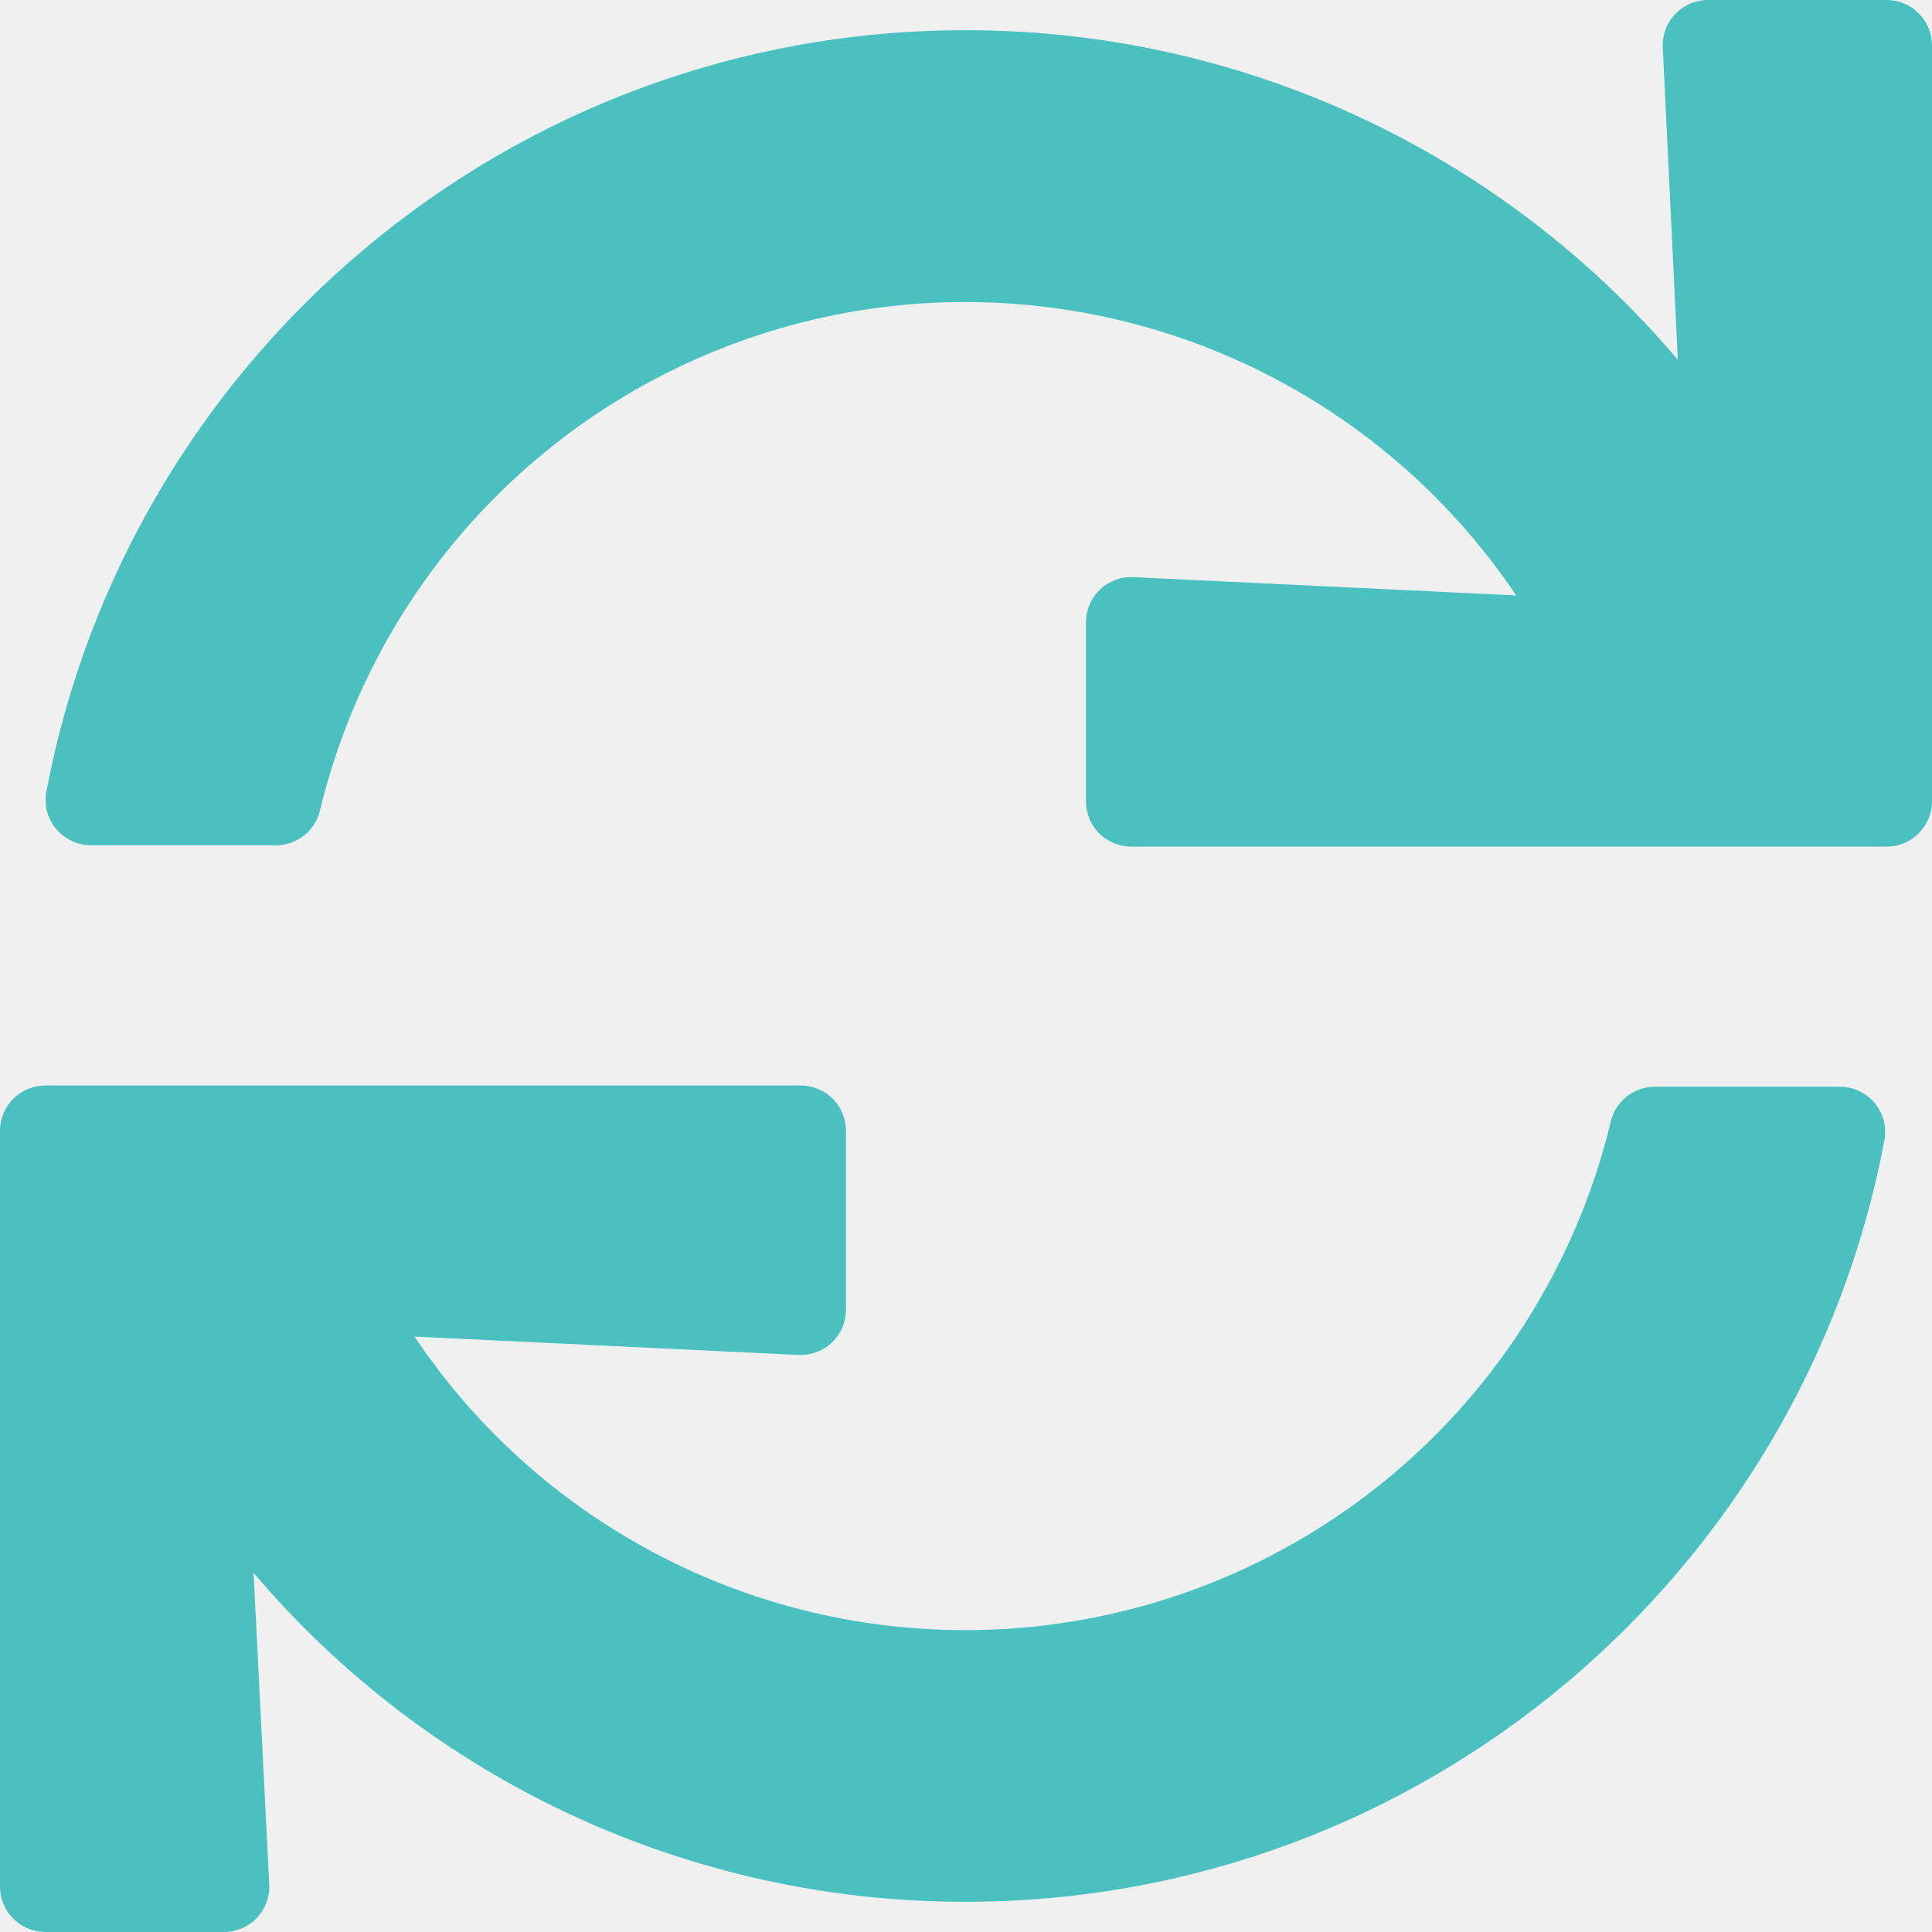
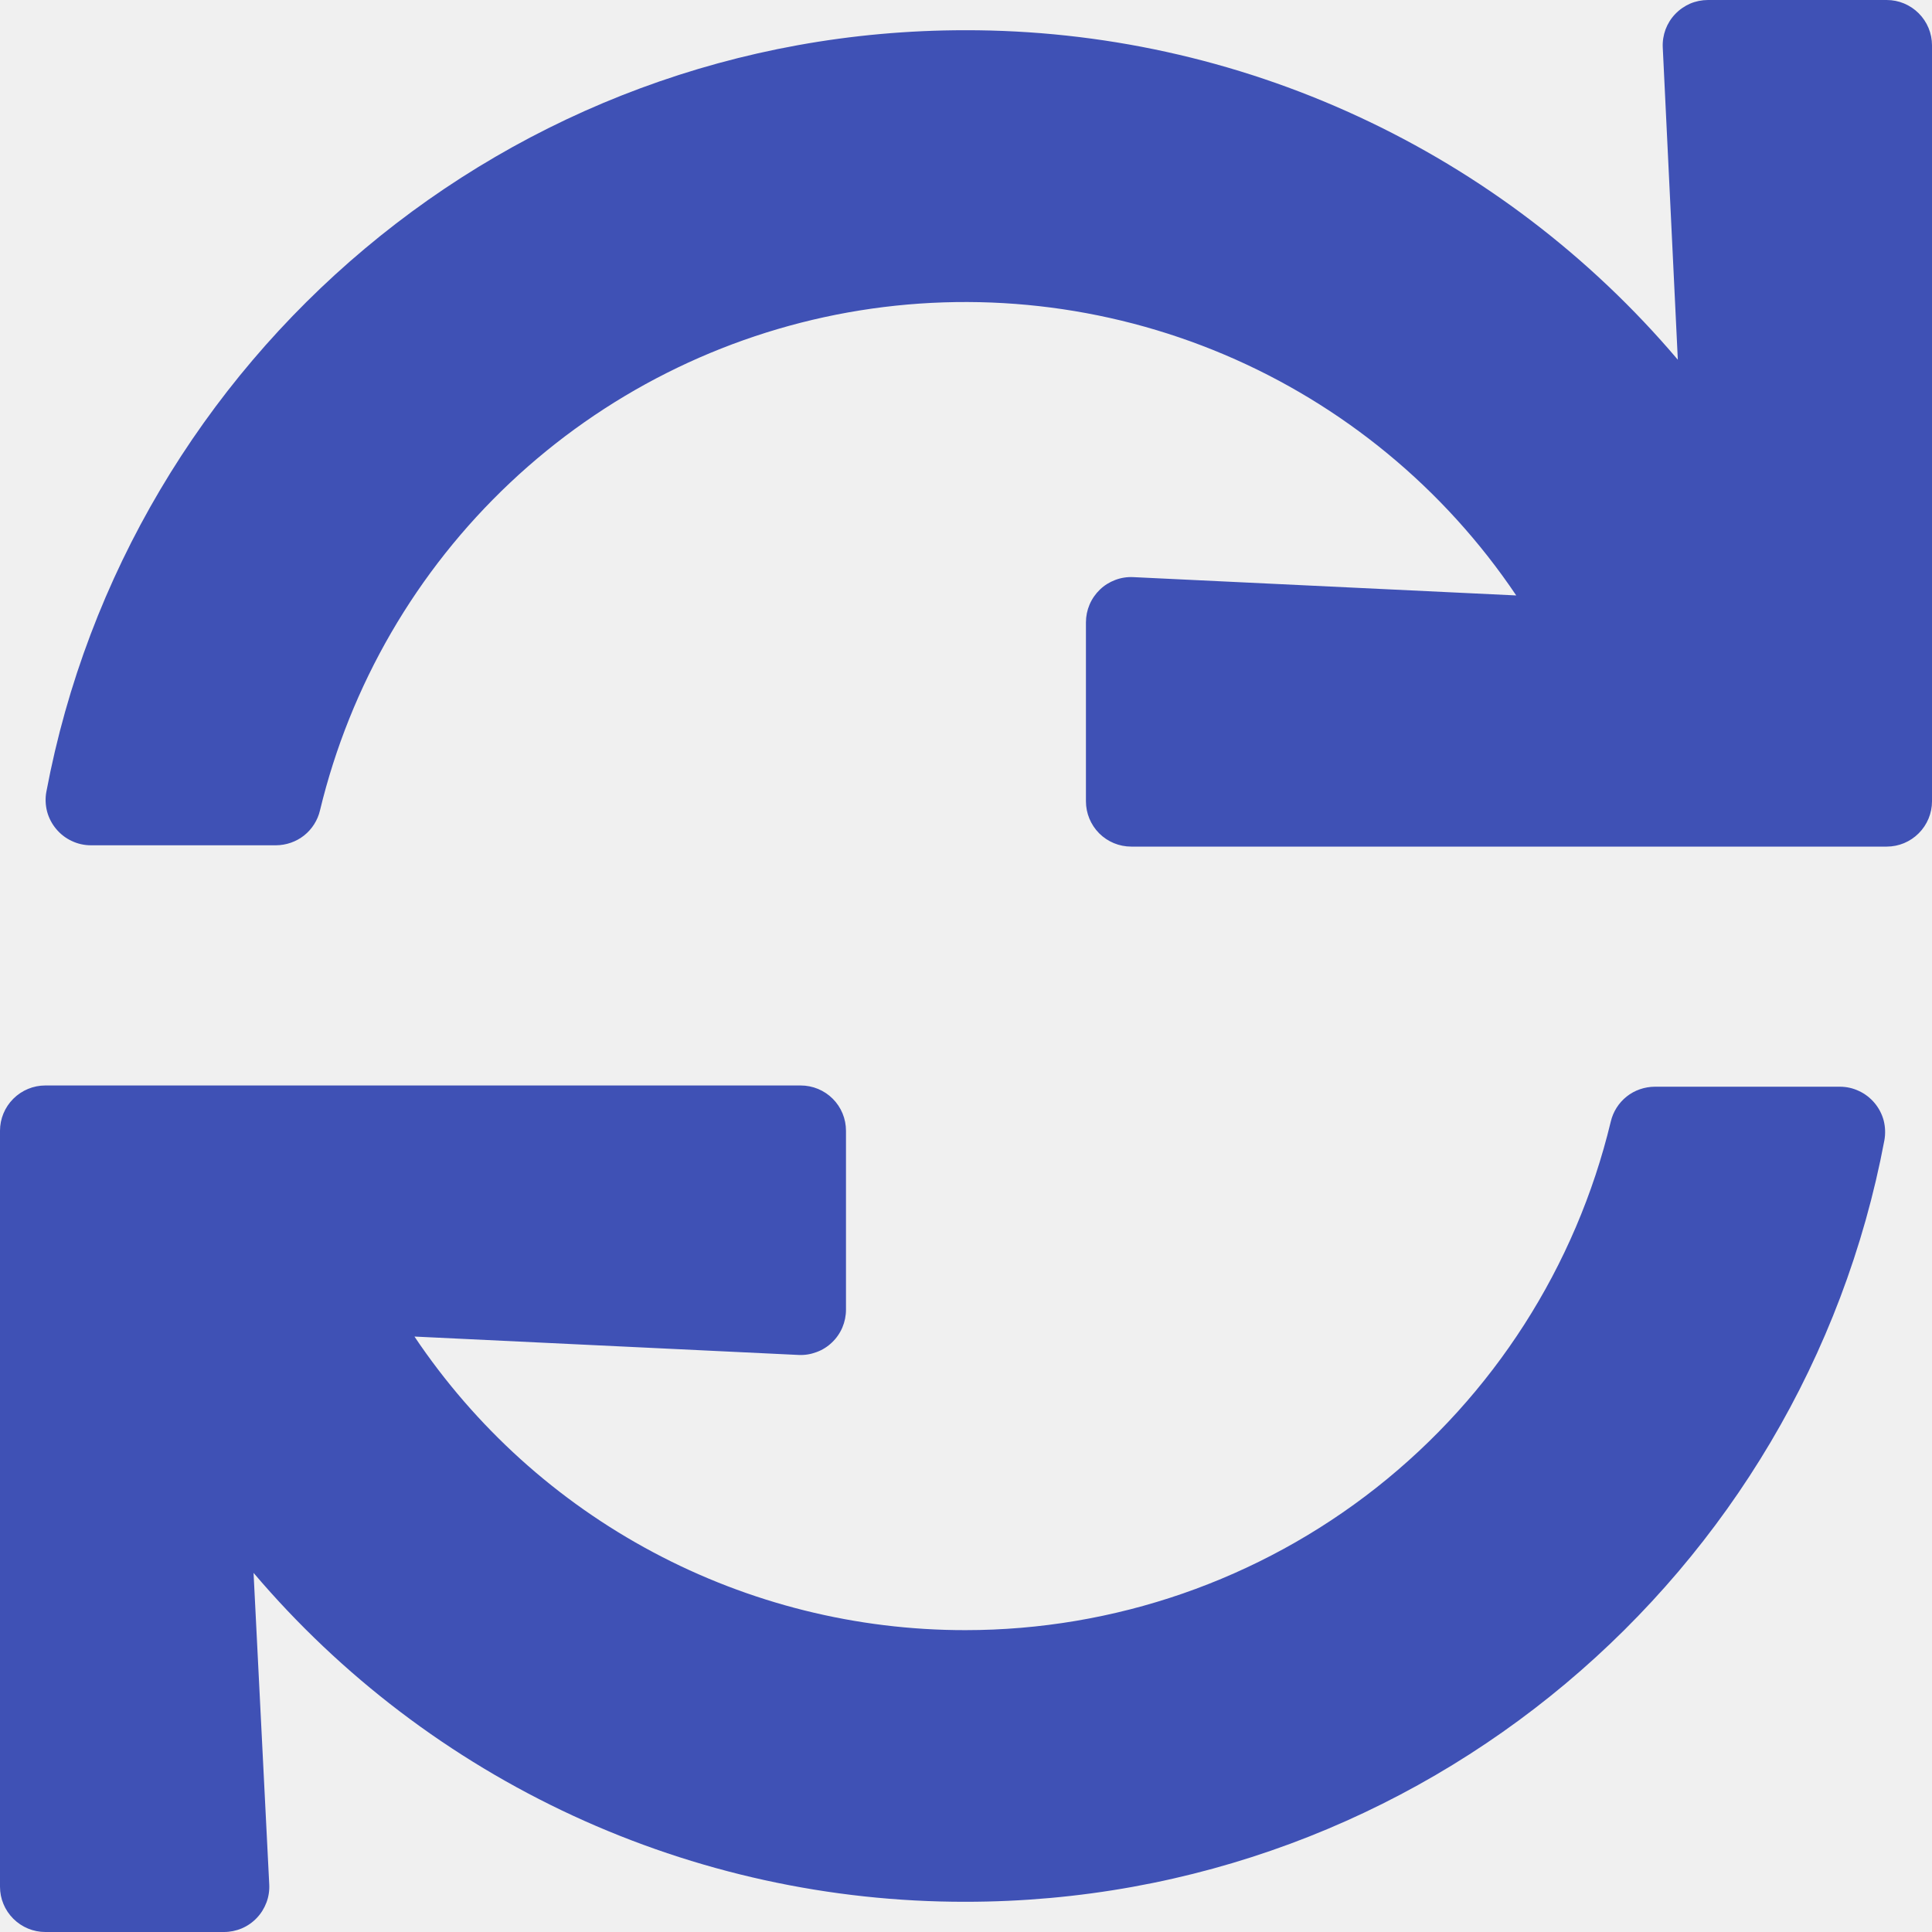
<svg xmlns="http://www.w3.org/2000/svg" width="25" height="25" viewBox="0 0 25 25" fill="none">
  <g clip-path="url(#clip0)">
-     <path d="M21.516 0.614L21.711 4.655C20.577 3.317 19.164 2.242 17.572 1.506C15.98 0.769 14.246 0.389 12.492 0.391C6.579 0.391 1.656 4.635 0.6 10.245C0.584 10.33 0.588 10.417 0.609 10.5C0.631 10.583 0.671 10.66 0.726 10.726C0.781 10.792 0.85 10.846 0.928 10.882C1.005 10.919 1.09 10.938 1.176 10.938H3.571C3.703 10.937 3.831 10.893 3.935 10.811C4.038 10.729 4.111 10.614 4.141 10.485C4.532 8.864 5.386 7.392 6.599 6.248C7.812 5.104 9.332 4.338 10.973 4.043C12.614 3.749 14.306 3.938 15.841 4.588C17.376 5.238 18.689 6.321 19.62 7.705L14.665 7.468C14.586 7.464 14.507 7.476 14.433 7.504C14.358 7.532 14.29 7.574 14.233 7.629C14.176 7.684 14.13 7.75 14.099 7.823C14.068 7.896 14.052 7.974 14.052 8.054V10.369C14.052 10.524 14.114 10.673 14.223 10.783C14.333 10.893 14.482 10.955 14.638 10.955H24.414C24.57 10.955 24.718 10.893 24.828 10.783C24.938 10.673 25 10.524 25 10.369V0.586C25 0.431 24.938 0.282 24.828 0.172C24.718 0.062 24.57 0 24.414 0L22.101 0C22.022 4.26355e-05 21.943 0.016 21.87 0.047C21.798 0.079 21.732 0.124 21.677 0.182C21.622 0.239 21.58 0.307 21.552 0.381C21.525 0.455 21.512 0.535 21.516 0.614V0.614ZM12.492 21.094C11.083 21.095 9.695 20.749 8.452 20.086C7.208 19.424 6.148 18.465 5.363 17.295L10.334 17.533C10.413 17.537 10.492 17.524 10.566 17.496C10.641 17.469 10.709 17.426 10.766 17.371C10.823 17.317 10.869 17.251 10.9 17.178C10.931 17.105 10.947 17.026 10.947 16.947V14.632C10.947 14.477 10.886 14.328 10.776 14.218C10.666 14.108 10.517 14.046 10.361 14.046H0.586C0.431 14.046 0.282 14.108 0.172 14.218C0.062 14.328 0 14.477 0 14.632L0 24.414C0 24.57 0.062 24.718 0.172 24.828C0.282 24.938 0.431 25 0.586 25H2.898C2.977 25 3.056 24.984 3.129 24.953C3.202 24.922 3.268 24.876 3.323 24.818C3.378 24.761 3.42 24.692 3.448 24.618C3.476 24.544 3.488 24.464 3.484 24.385L3.281 20.353C4.415 21.689 5.827 22.761 7.417 23.496C9.008 24.231 10.739 24.611 12.492 24.609C18.405 24.609 23.328 20.365 24.384 14.755C24.399 14.67 24.396 14.583 24.375 14.5C24.353 14.417 24.313 14.34 24.258 14.274C24.203 14.208 24.134 14.154 24.056 14.118C23.979 14.081 23.894 14.062 23.808 14.062H21.413C21.281 14.063 21.152 14.107 21.049 14.189C20.946 14.271 20.873 14.386 20.843 14.515C20.392 16.39 19.323 18.058 17.808 19.252C16.293 20.445 14.42 21.094 12.492 21.094V21.094Z" fill="#4BC0C0" />
+     <path d="M21.516 0.614L21.711 4.655C20.577 3.317 19.164 2.242 17.572 1.506C15.98 0.769 14.246 0.389 12.492 0.391C6.579 0.391 1.656 4.635 0.6 10.245C0.584 10.33 0.588 10.417 0.609 10.5C0.631 10.583 0.671 10.66 0.726 10.726C0.781 10.792 0.85 10.846 0.928 10.882C1.005 10.919 1.09 10.938 1.176 10.938H3.571C3.703 10.937 3.831 10.893 3.935 10.811C4.038 10.729 4.111 10.614 4.141 10.485C4.532 8.864 5.386 7.392 6.599 6.248C7.812 5.104 9.332 4.338 10.973 4.043C12.614 3.749 14.306 3.938 15.841 4.588C17.376 5.238 18.689 6.321 19.62 7.705L14.665 7.468C14.586 7.464 14.507 7.476 14.433 7.504C14.358 7.532 14.29 7.574 14.233 7.629C14.176 7.684 14.13 7.75 14.099 7.823C14.068 7.896 14.052 7.974 14.052 8.054V10.369C14.052 10.524 14.114 10.673 14.223 10.783C14.333 10.893 14.482 10.955 14.638 10.955H24.414C24.57 10.955 24.718 10.893 24.828 10.783C24.938 10.673 25 10.524 25 10.369V0.586C25 0.431 24.938 0.282 24.828 0.172C24.718 0.062 24.57 0 24.414 0L22.101 0C22.022 4.26355e-05 21.943 0.016 21.87 0.047C21.798 0.079 21.732 0.124 21.677 0.182C21.622 0.239 21.58 0.307 21.552 0.381C21.525 0.455 21.512 0.535 21.516 0.614V0.614ZM12.492 21.094C11.083 21.095 9.695 20.749 8.452 20.086C7.208 19.424 6.148 18.465 5.363 17.295L10.334 17.533C10.413 17.537 10.492 17.524 10.566 17.496C10.641 17.469 10.709 17.426 10.766 17.371C10.823 17.317 10.869 17.251 10.9 17.178C10.931 17.105 10.947 17.026 10.947 16.947V14.632C10.947 14.477 10.886 14.328 10.776 14.218C10.666 14.108 10.517 14.046 10.361 14.046H0.586C0.431 14.046 0.282 14.108 0.172 14.218C0.062 14.328 0 14.477 0 14.632L0 24.414C0 24.57 0.062 24.718 0.172 24.828C0.282 24.938 0.431 25 0.586 25H2.898C2.977 25 3.056 24.984 3.129 24.953C3.202 24.922 3.268 24.876 3.323 24.818C3.378 24.761 3.42 24.692 3.448 24.618C3.476 24.544 3.488 24.464 3.484 24.385L3.281 20.353C4.415 21.689 5.827 22.761 7.417 23.496C9.008 24.231 10.739 24.611 12.492 24.609C18.405 24.609 23.328 20.365 24.384 14.755C24.399 14.67 24.396 14.583 24.375 14.5C24.353 14.417 24.313 14.34 24.258 14.274C24.203 14.208 24.134 14.154 24.056 14.118C23.979 14.081 23.894 14.062 23.808 14.062H21.413C21.281 14.063 21.152 14.107 21.049 14.189C20.946 14.271 20.873 14.386 20.843 14.515C20.392 16.39 19.323 18.058 17.808 19.252C16.293 20.445 14.42 21.094 12.492 21.094V21.094Z" fill="#3f51b5" />
  </g>
  <defs>
    <clipPath id="clip0">
      <rect width="25" height="25" fill="white" />
    </clipPath>
  </defs>
</svg>
